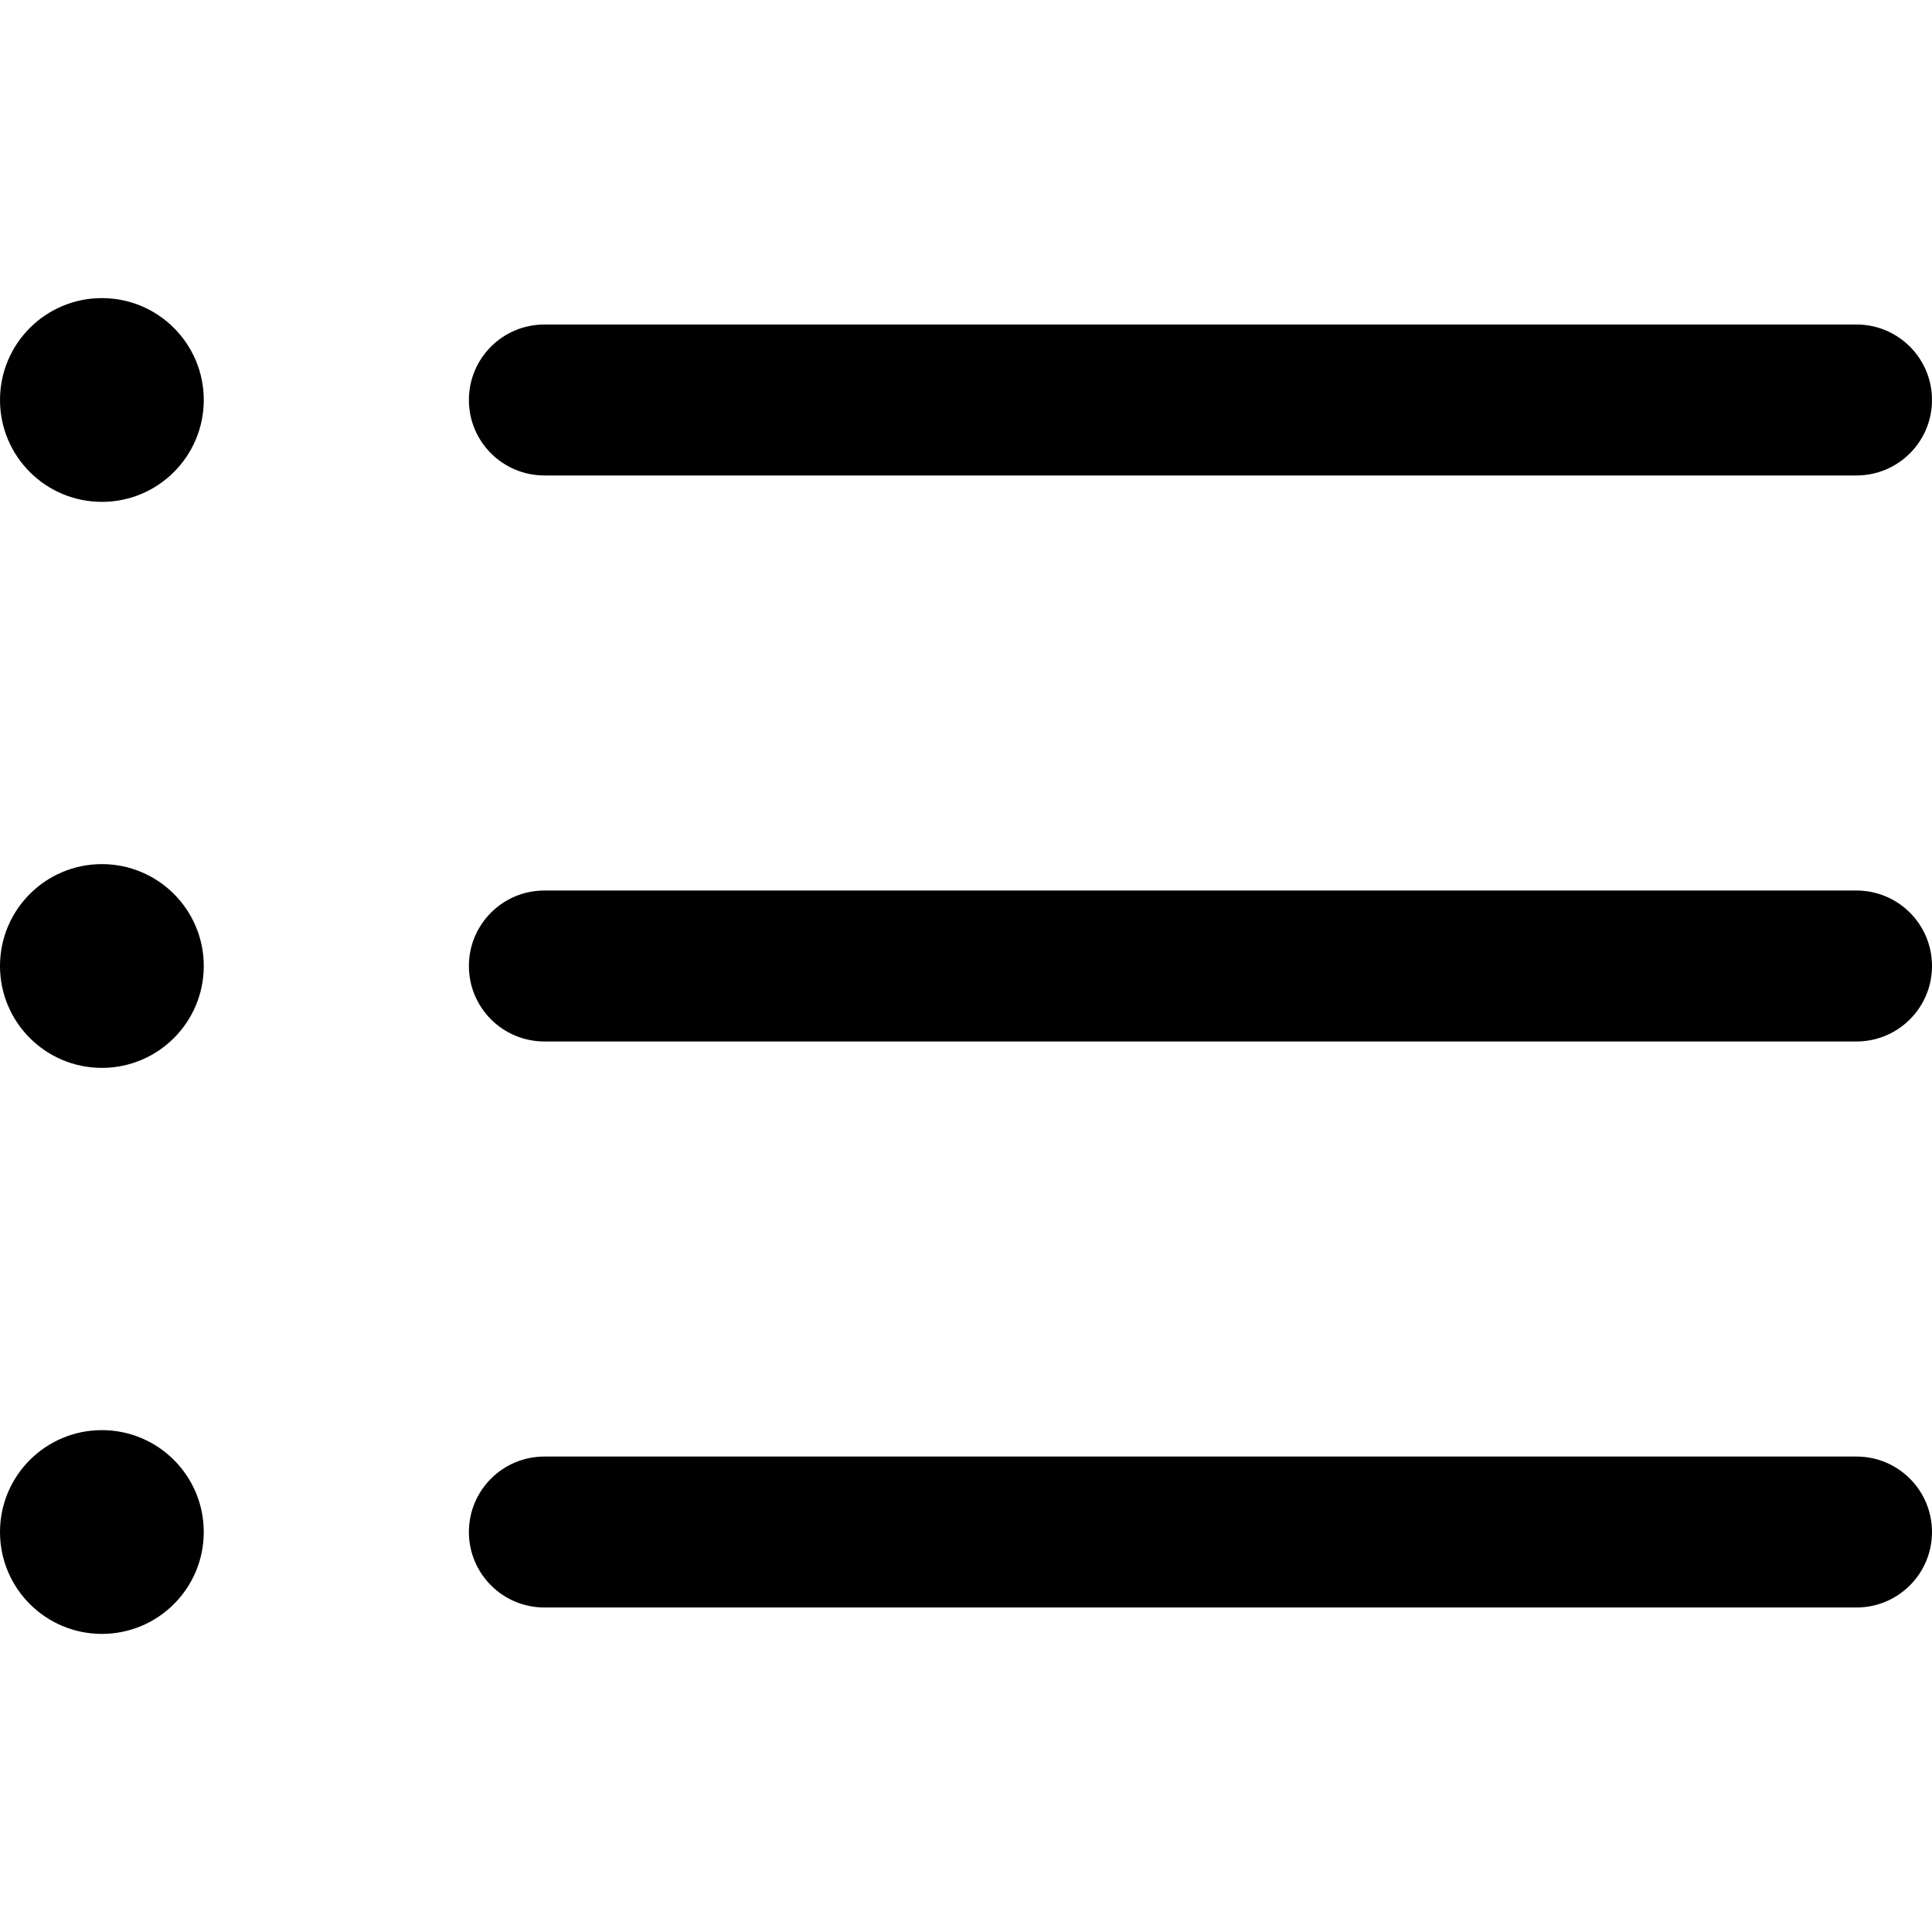
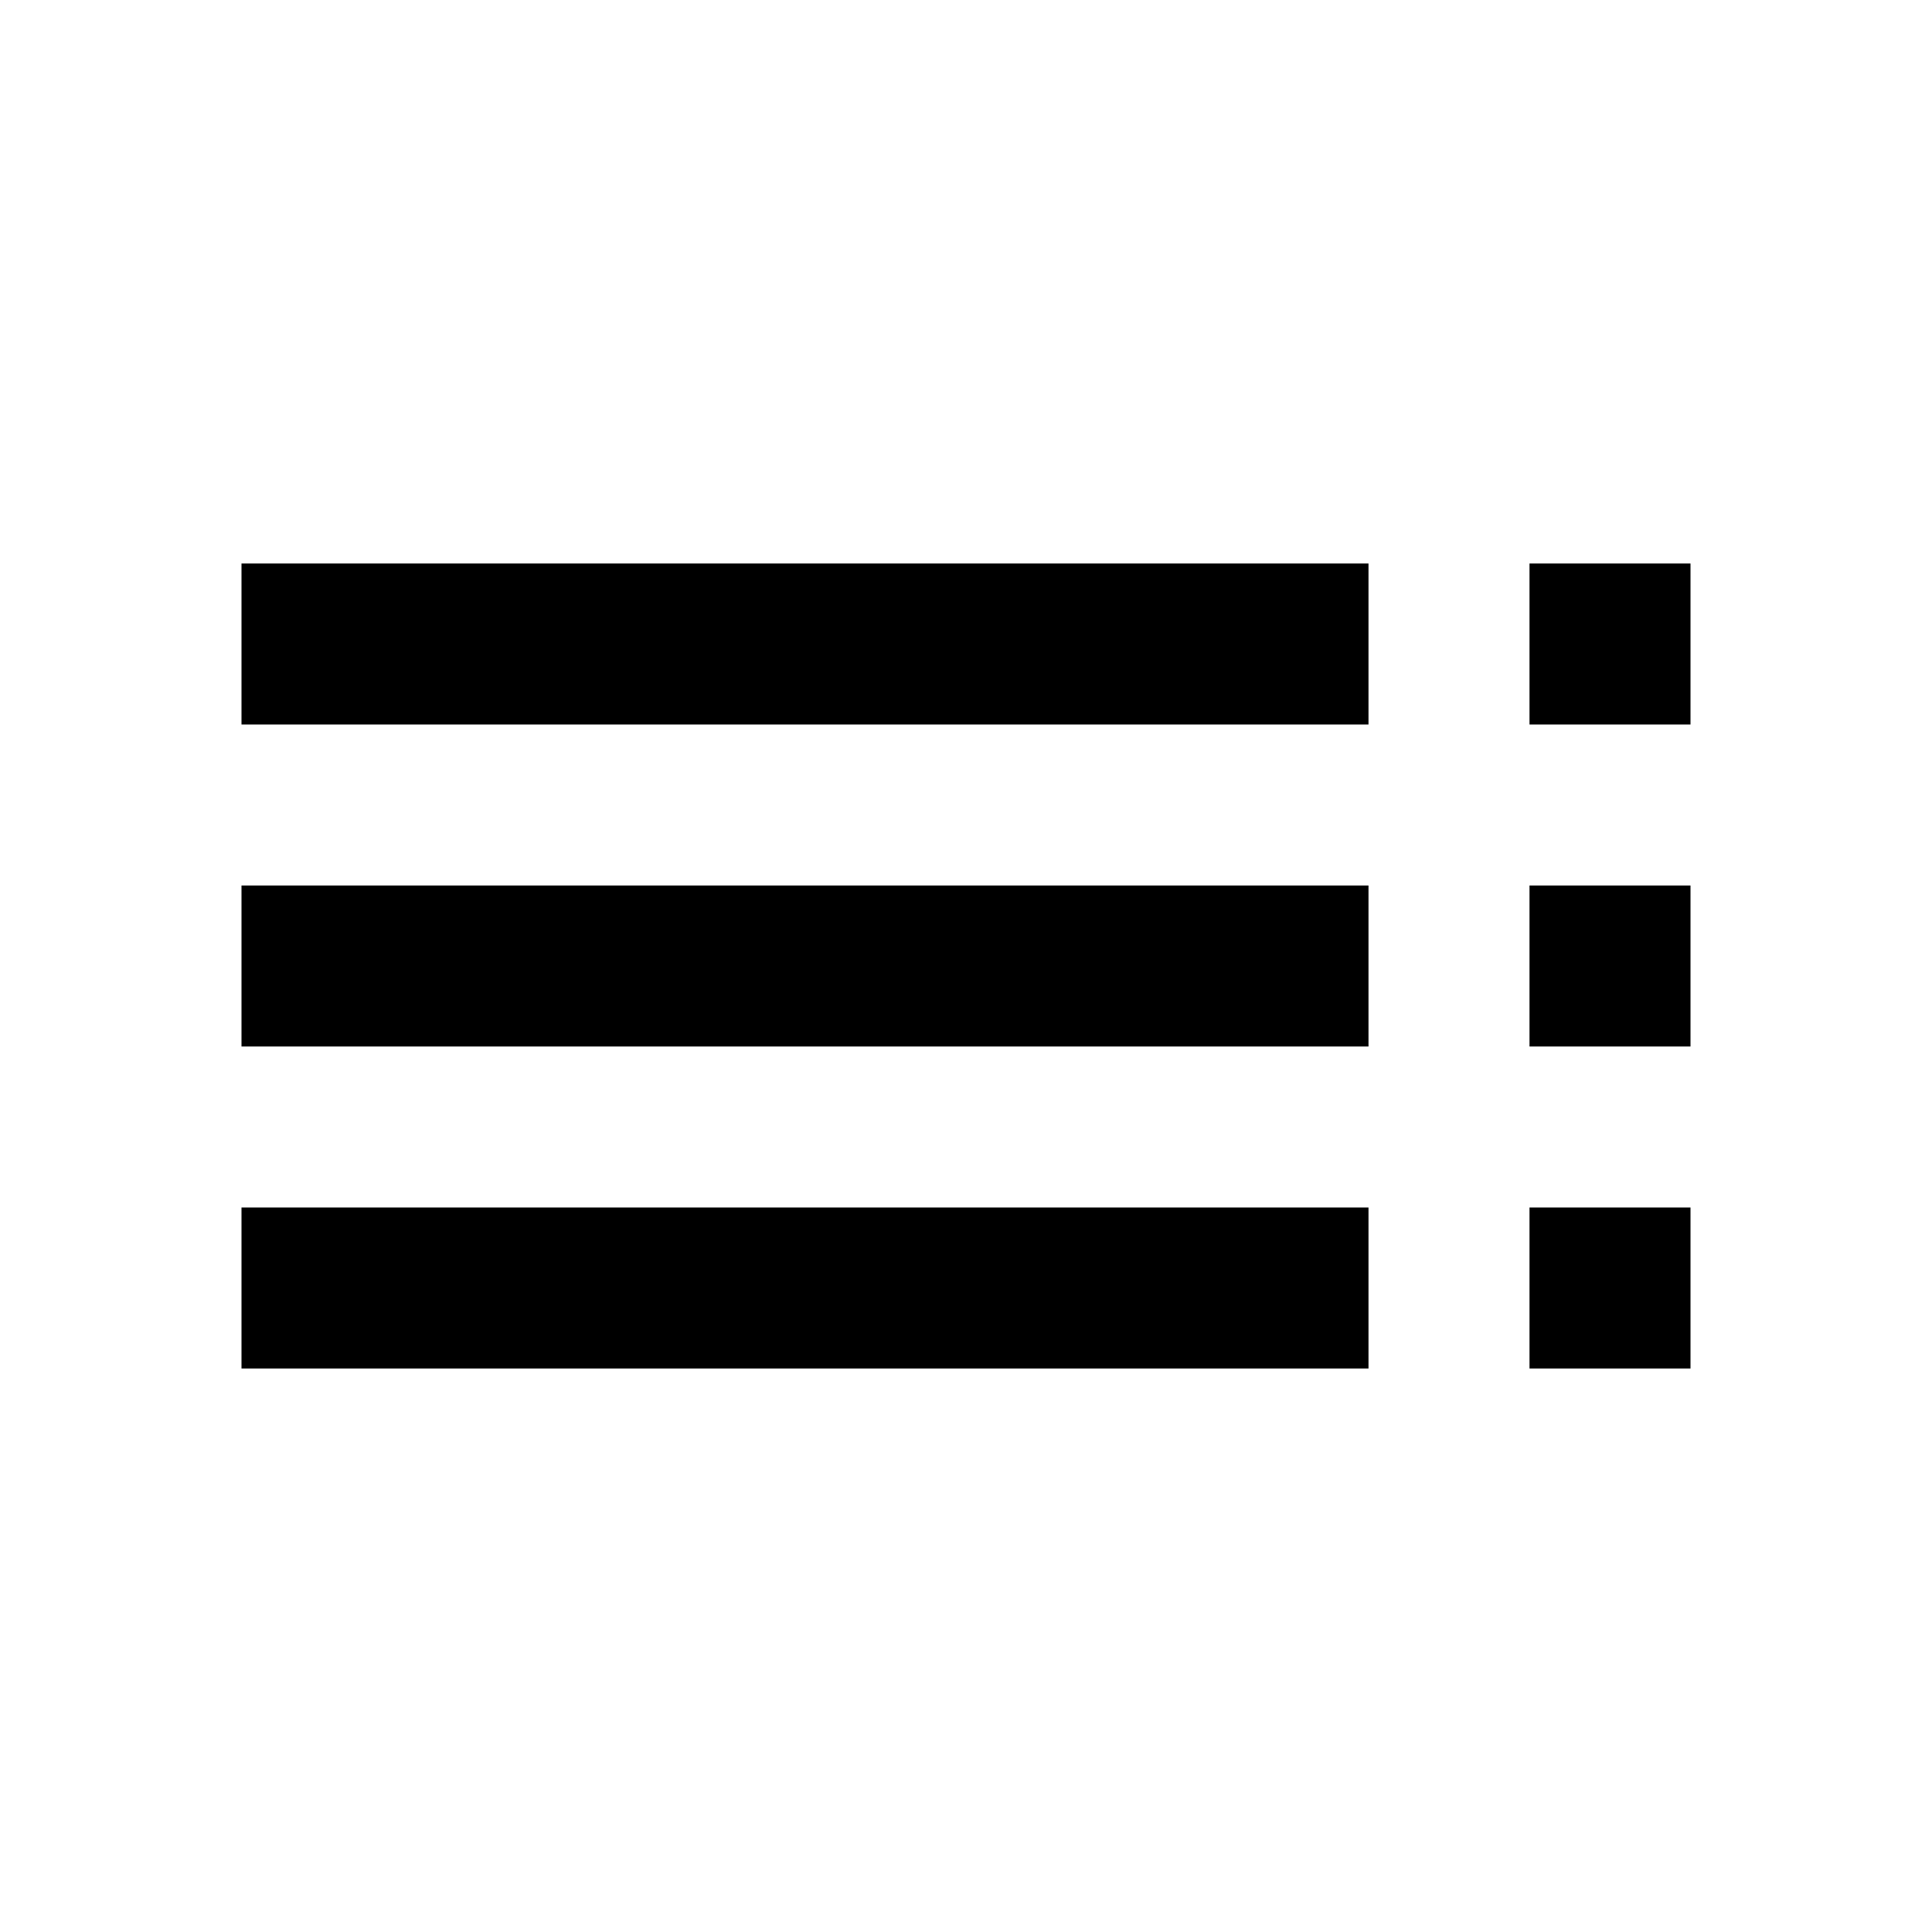
- <svg xmlns="http://www.w3.org/2000/svg" version="1.1" id="Capa_1" x="0px" y="0px" viewBox="0 0 512 512" style="enable-background:new 0 0 512 512;" xml:space="preserve">
-   <g>
-     <g>
-       <path d="M492,236H144.262c-11.046,0-20,8.954-20,20s8.954,20,20,20H492c11.046,0,20-8.954,20-20C512,244.954,503.046,236,492,236z    " />
-     </g>
-   </g>
-   <g>
-     <g>
-       <path d="M492,86H144.262c-11.046,0-20,8.954-20,20s8.954,20,20,20H492c11.046,0,20-8.954,20-20S503.046,86,492,86z" />
-     </g>
-   </g>
-   <g>
-     <g>
-       <path d="M492,386H144.262c-11.046,0-20,8.954-20,20c0,11.046,8.954,20,20,20H492c11.046,0,20-8.954,20-20    C512,394.954,503.046,386,492,386z" />
-     </g>
-   </g>
-   <g>
-     <g>
-       <circle cx="27" cy="106" r="27" />
-     </g>
-   </g>
-   <g>
-     <g>
-       <circle cx="27" cy="256" r="27" />
-     </g>
-   </g>
-   <g>
-     <g>
-       <circle cx="27" cy="406" r="27" />
-     </g>
-   </g>
-   <g>
- </g>
-   <g>
- </g>
-   <g>
- </g>
-   <g>
- </g>
-   <g>
- </g>
-   <g>
- </g>
-   <g />
-   <g />
-   <g />
-   <g />
-   <g />
-   <g />
-   <g />
-   <g />
-   <g />
+ <svg xmlns="http://www.w3.org/2000/svg" height="24" viewBox="0 0 24 24" width="24">
+   <path d="M0 0h24v24H0V0zm0 0h24v24H0V0z" fill="none" />
+   <path d="M3 9h14V7H3v2zm0 4h14v-2H3v2zm0 4h14v-2H3v2zm16 0h2v-2h-2v2zm0-10v2h2V7h-2zm0 6h2v-2h-2v2z" />
</svg>
